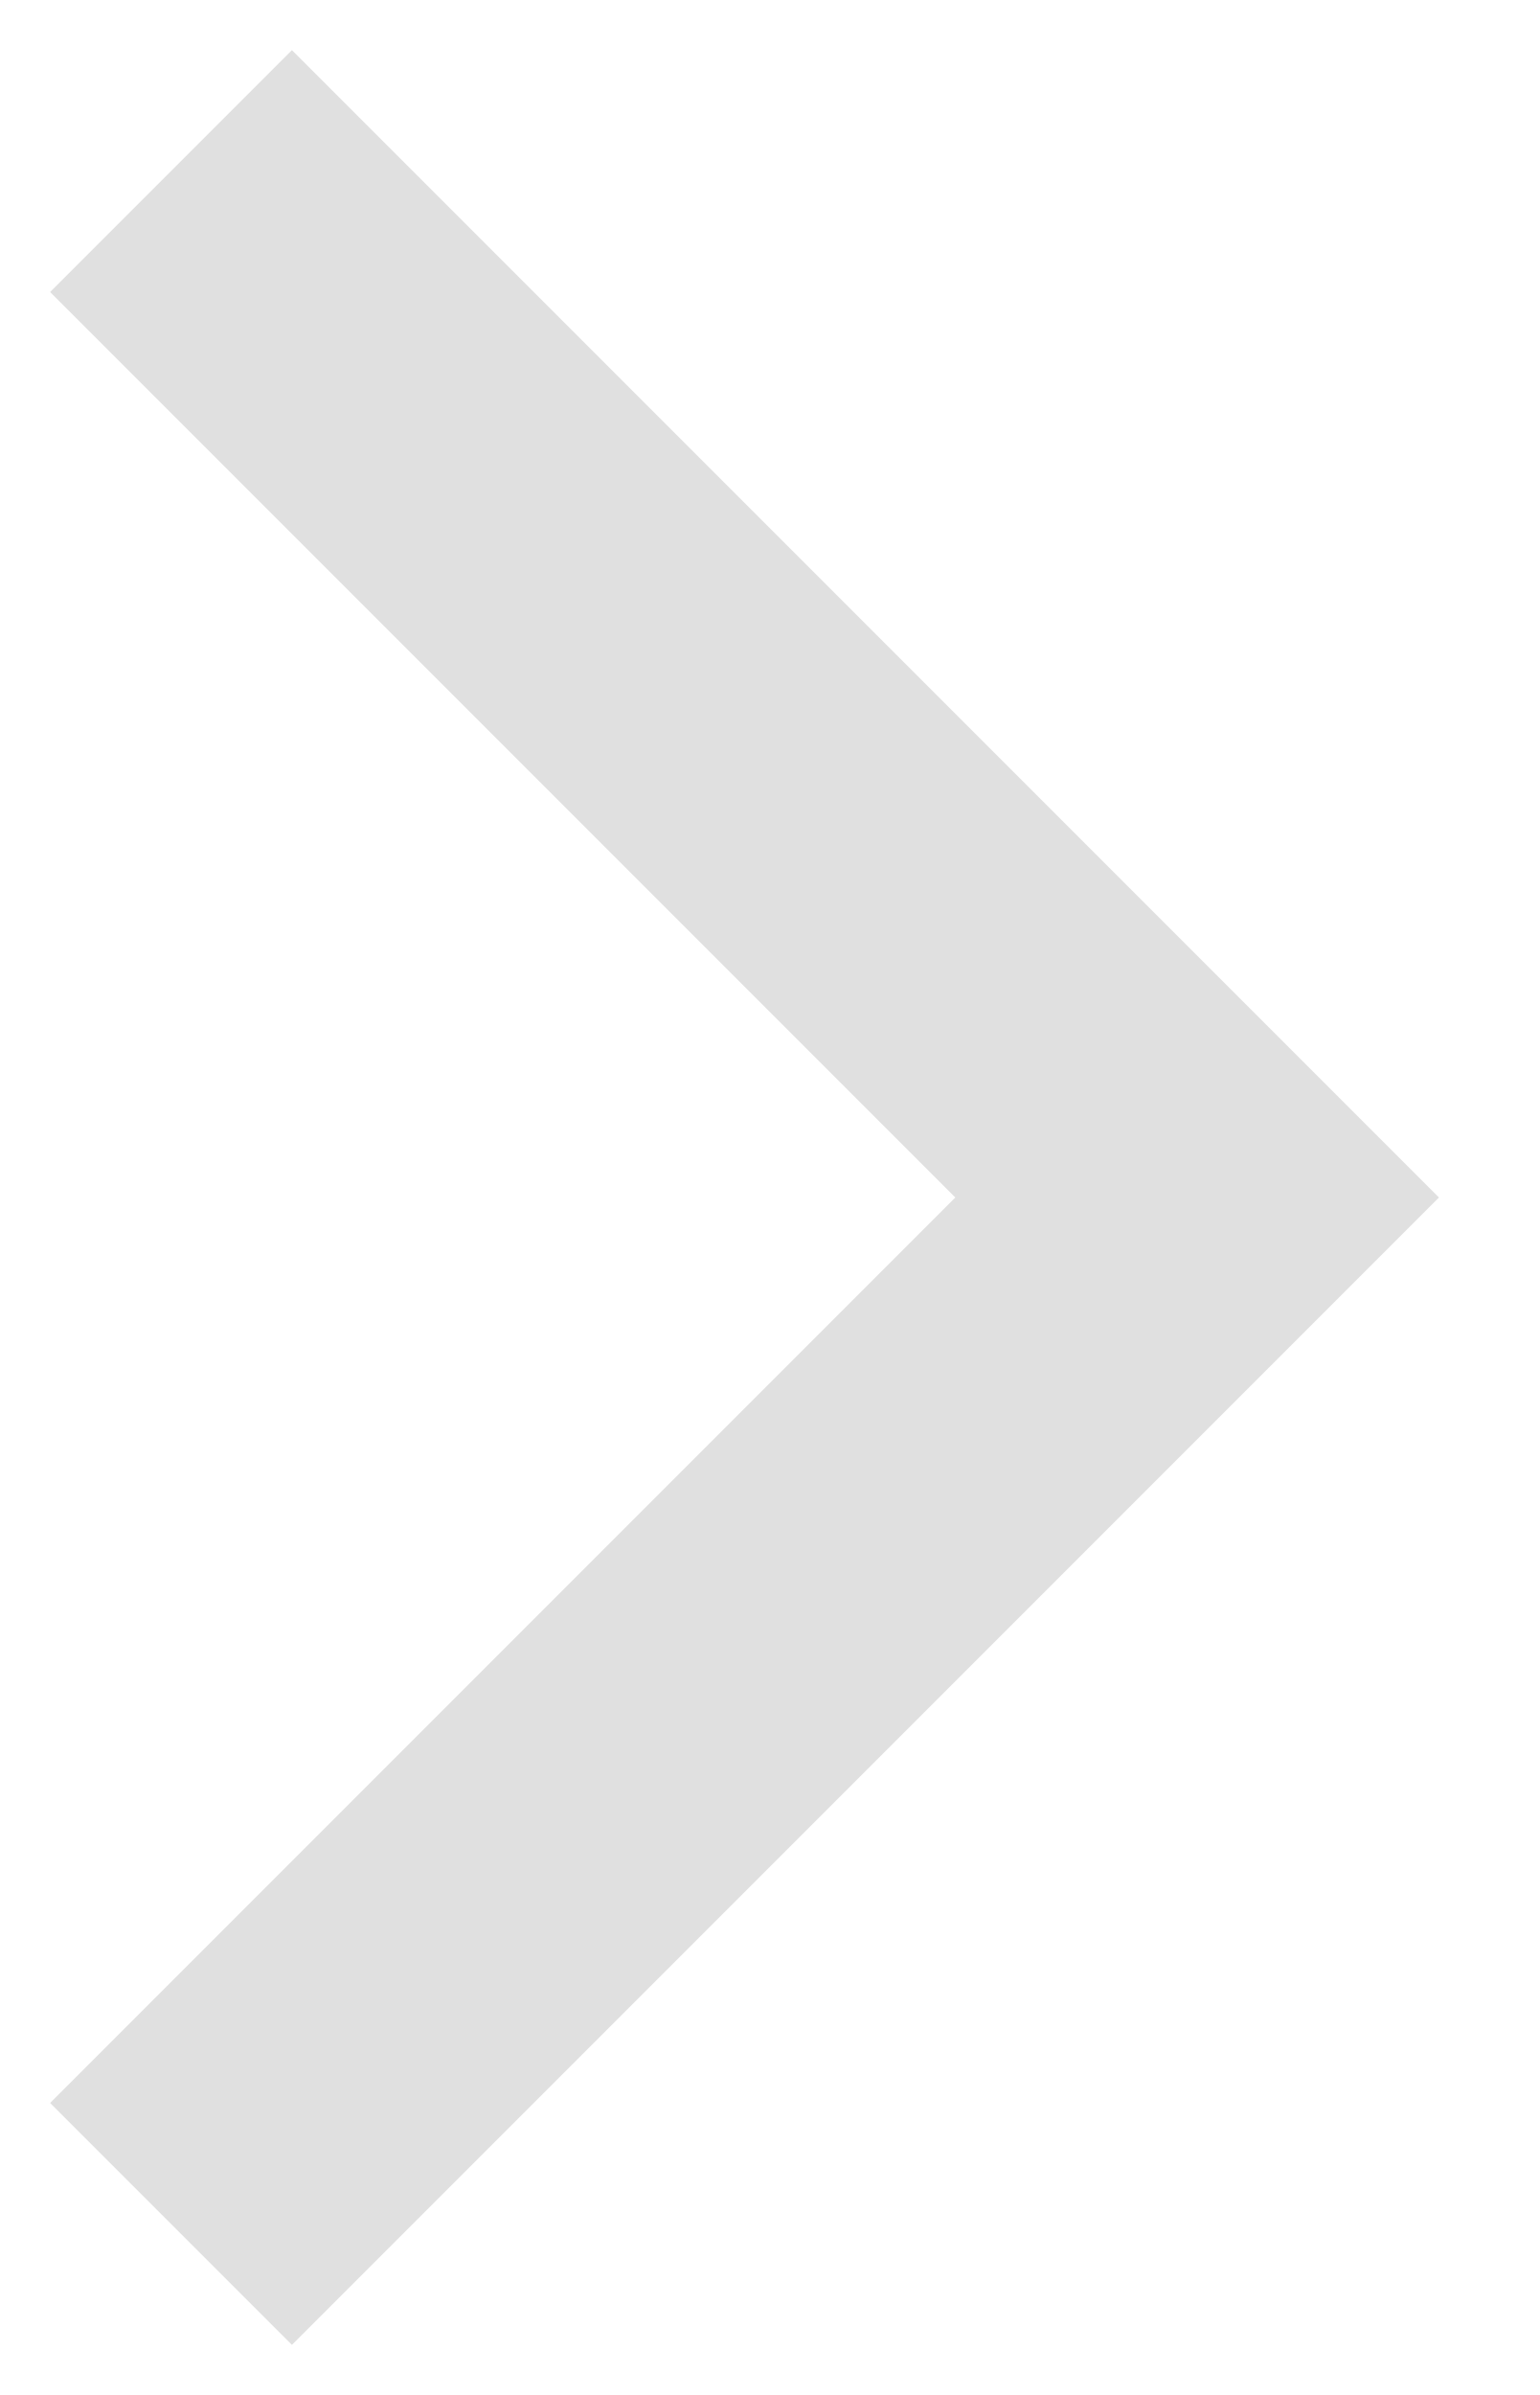
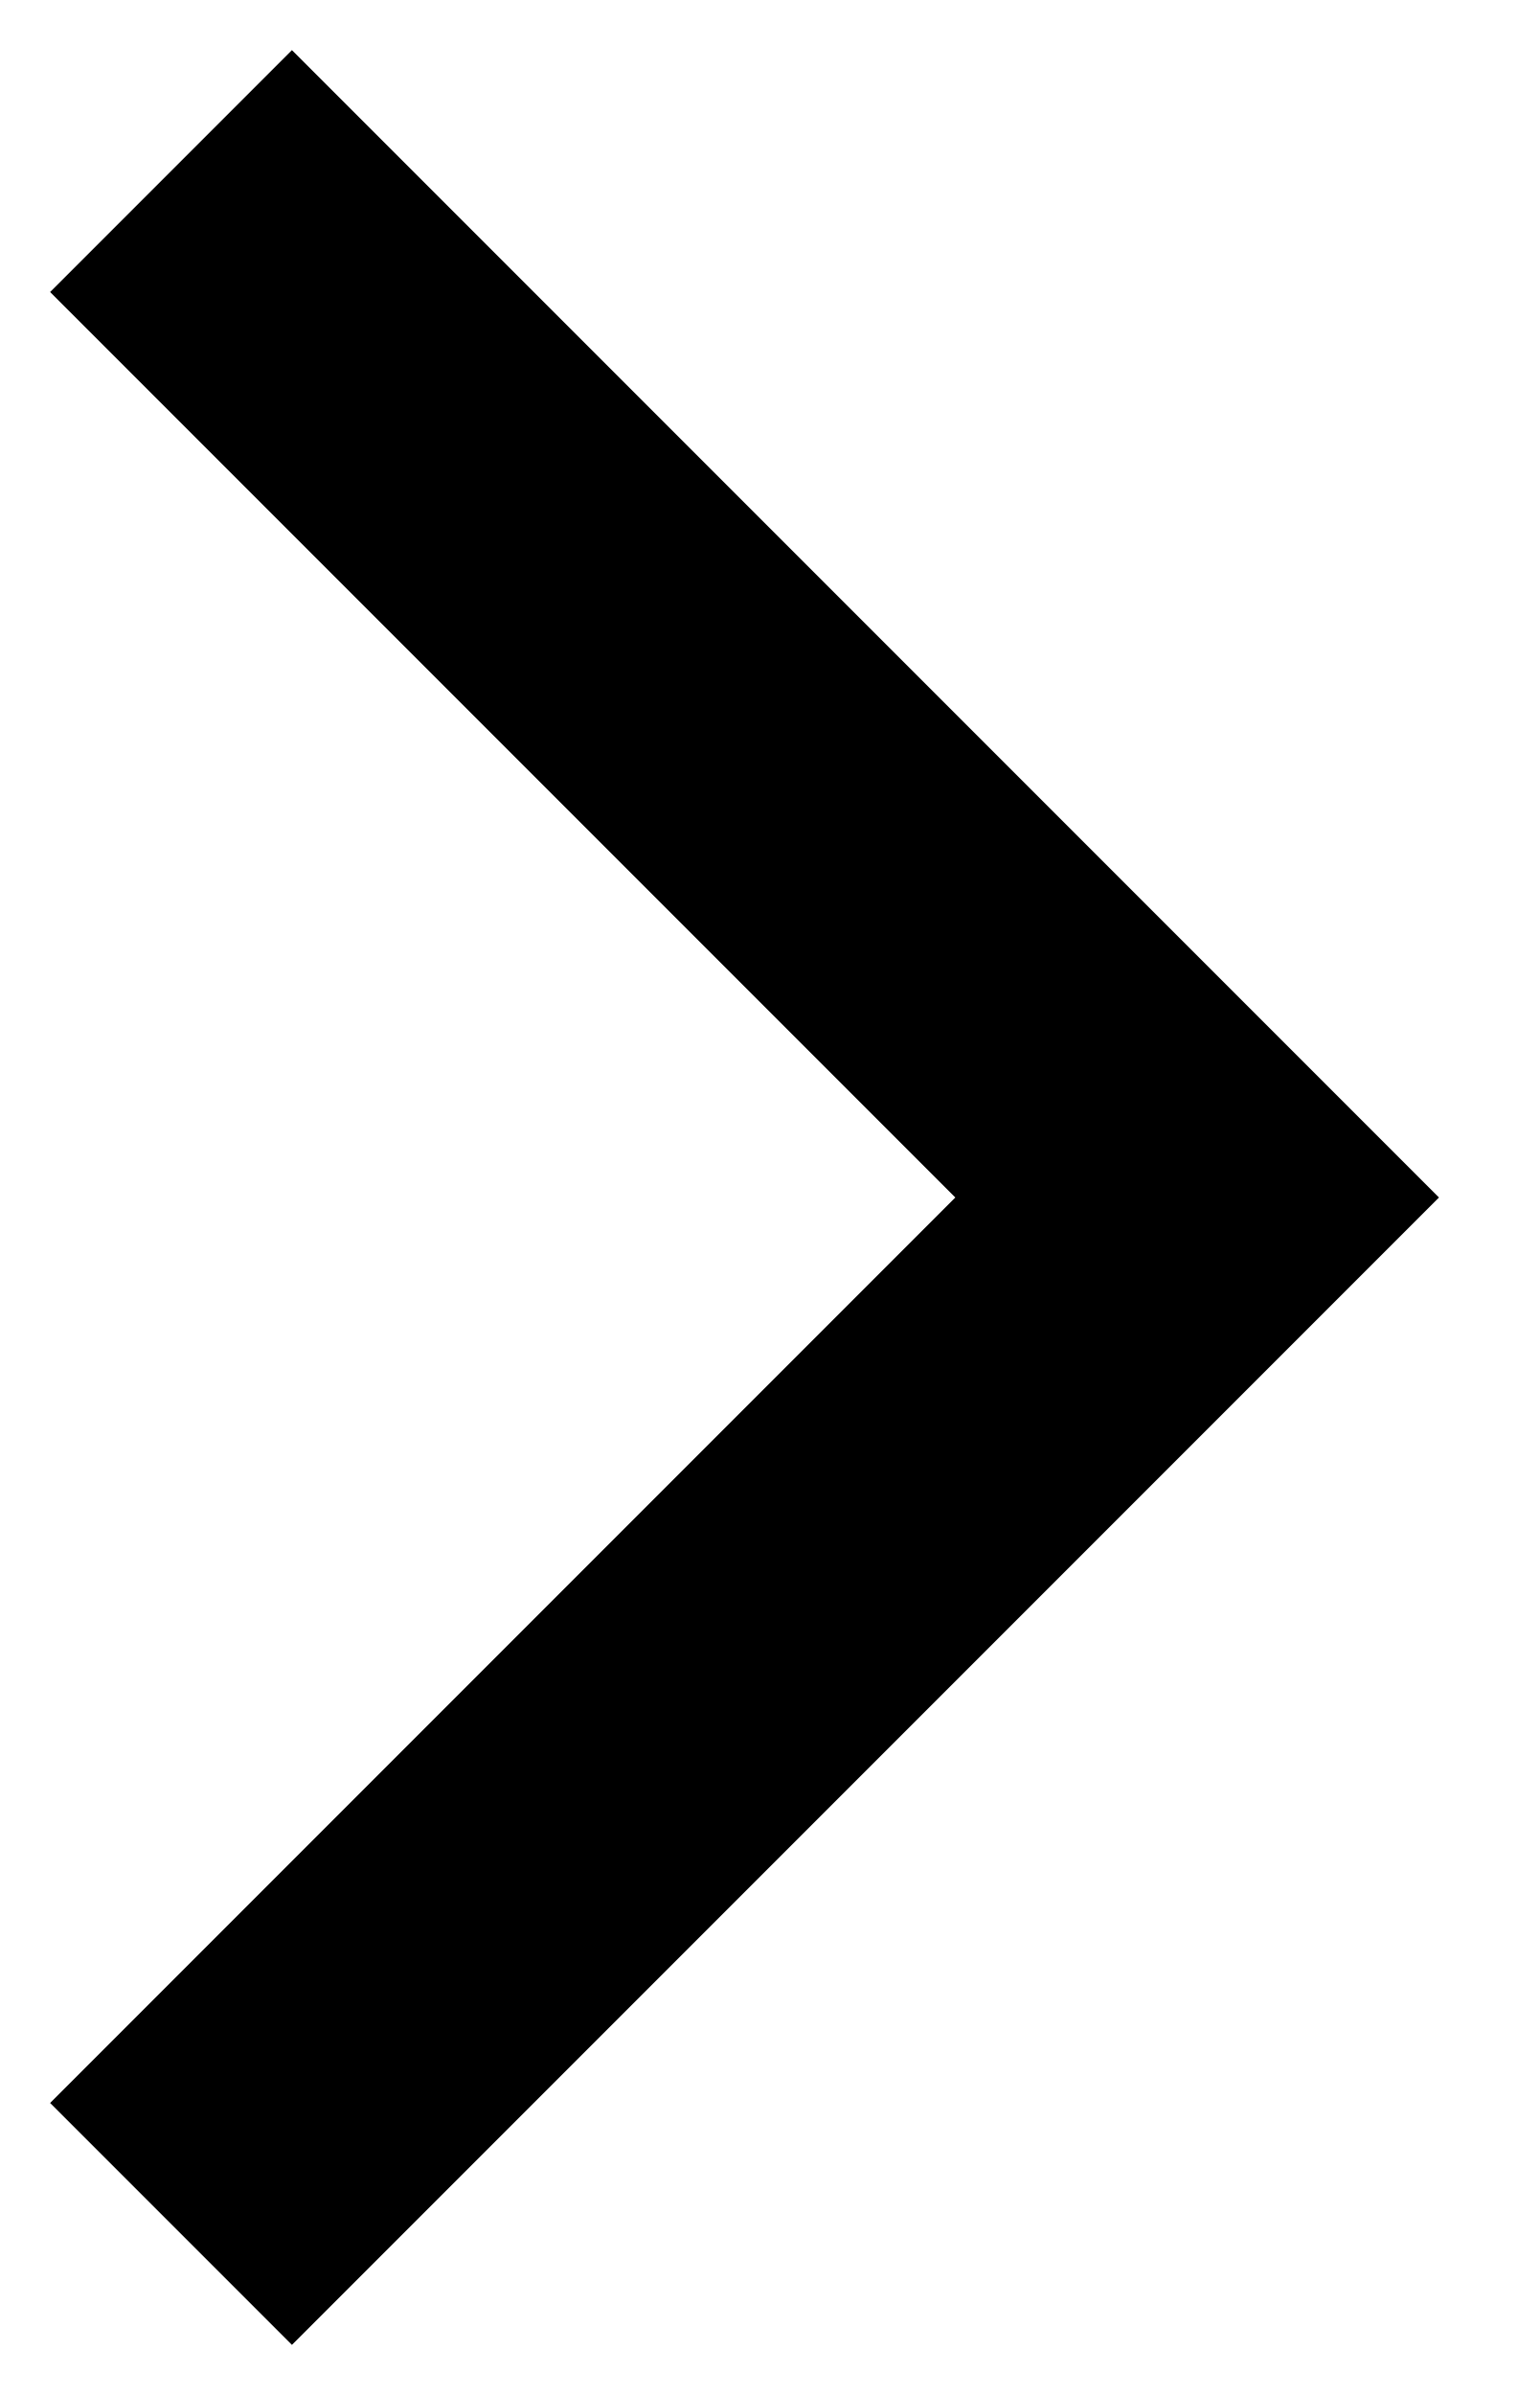
<svg xmlns="http://www.w3.org/2000/svg" width="9" height="14" viewBox="0 0 9 14" fill="none">
-   <path fill-rule="evenodd" clip-rule="evenodd" d="M5.586 7L0.293 1.707L1.707 0.293L8.414 7L1.707 13.707L0.293 12.293L5.586 7Z" fill="#E0E0E0" />
+   <path fill-rule="evenodd" clip-rule="evenodd" d="M5.586 7L0.293 1.707L1.707 0.293L8.414 7L1.707 13.707L0.293 12.293L5.586 7Z" fill="currentColor" />
</svg>
